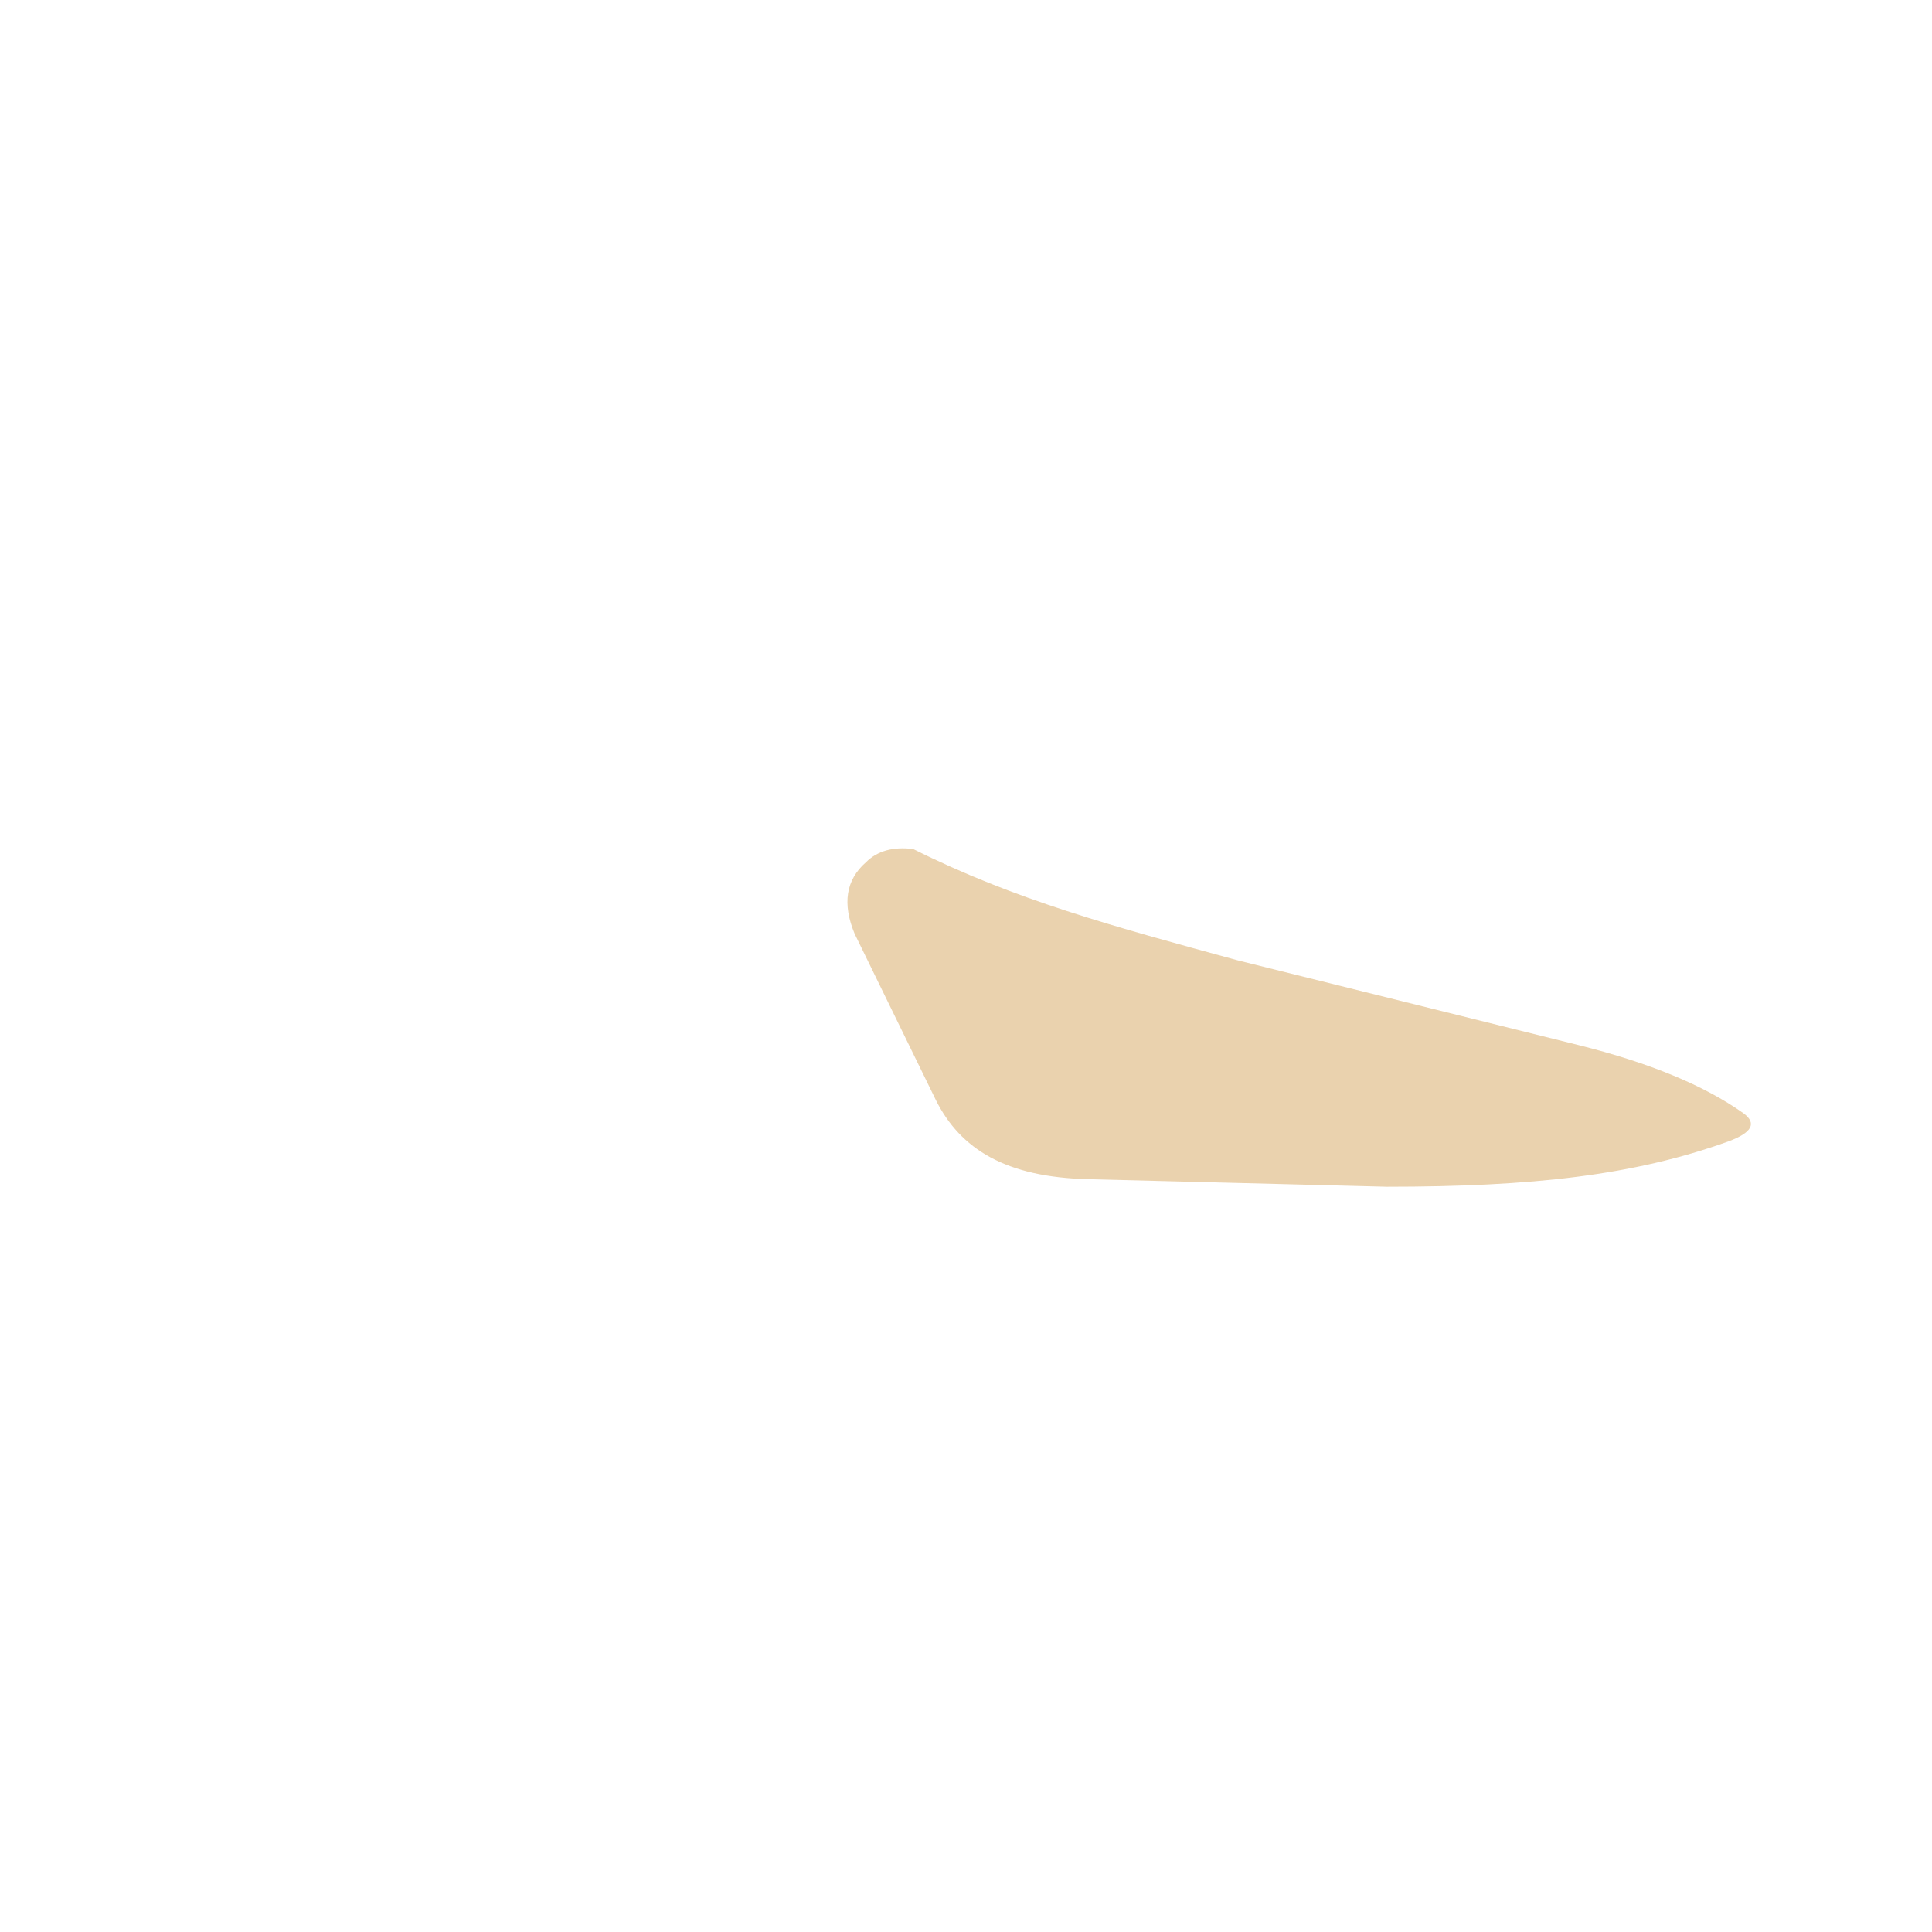
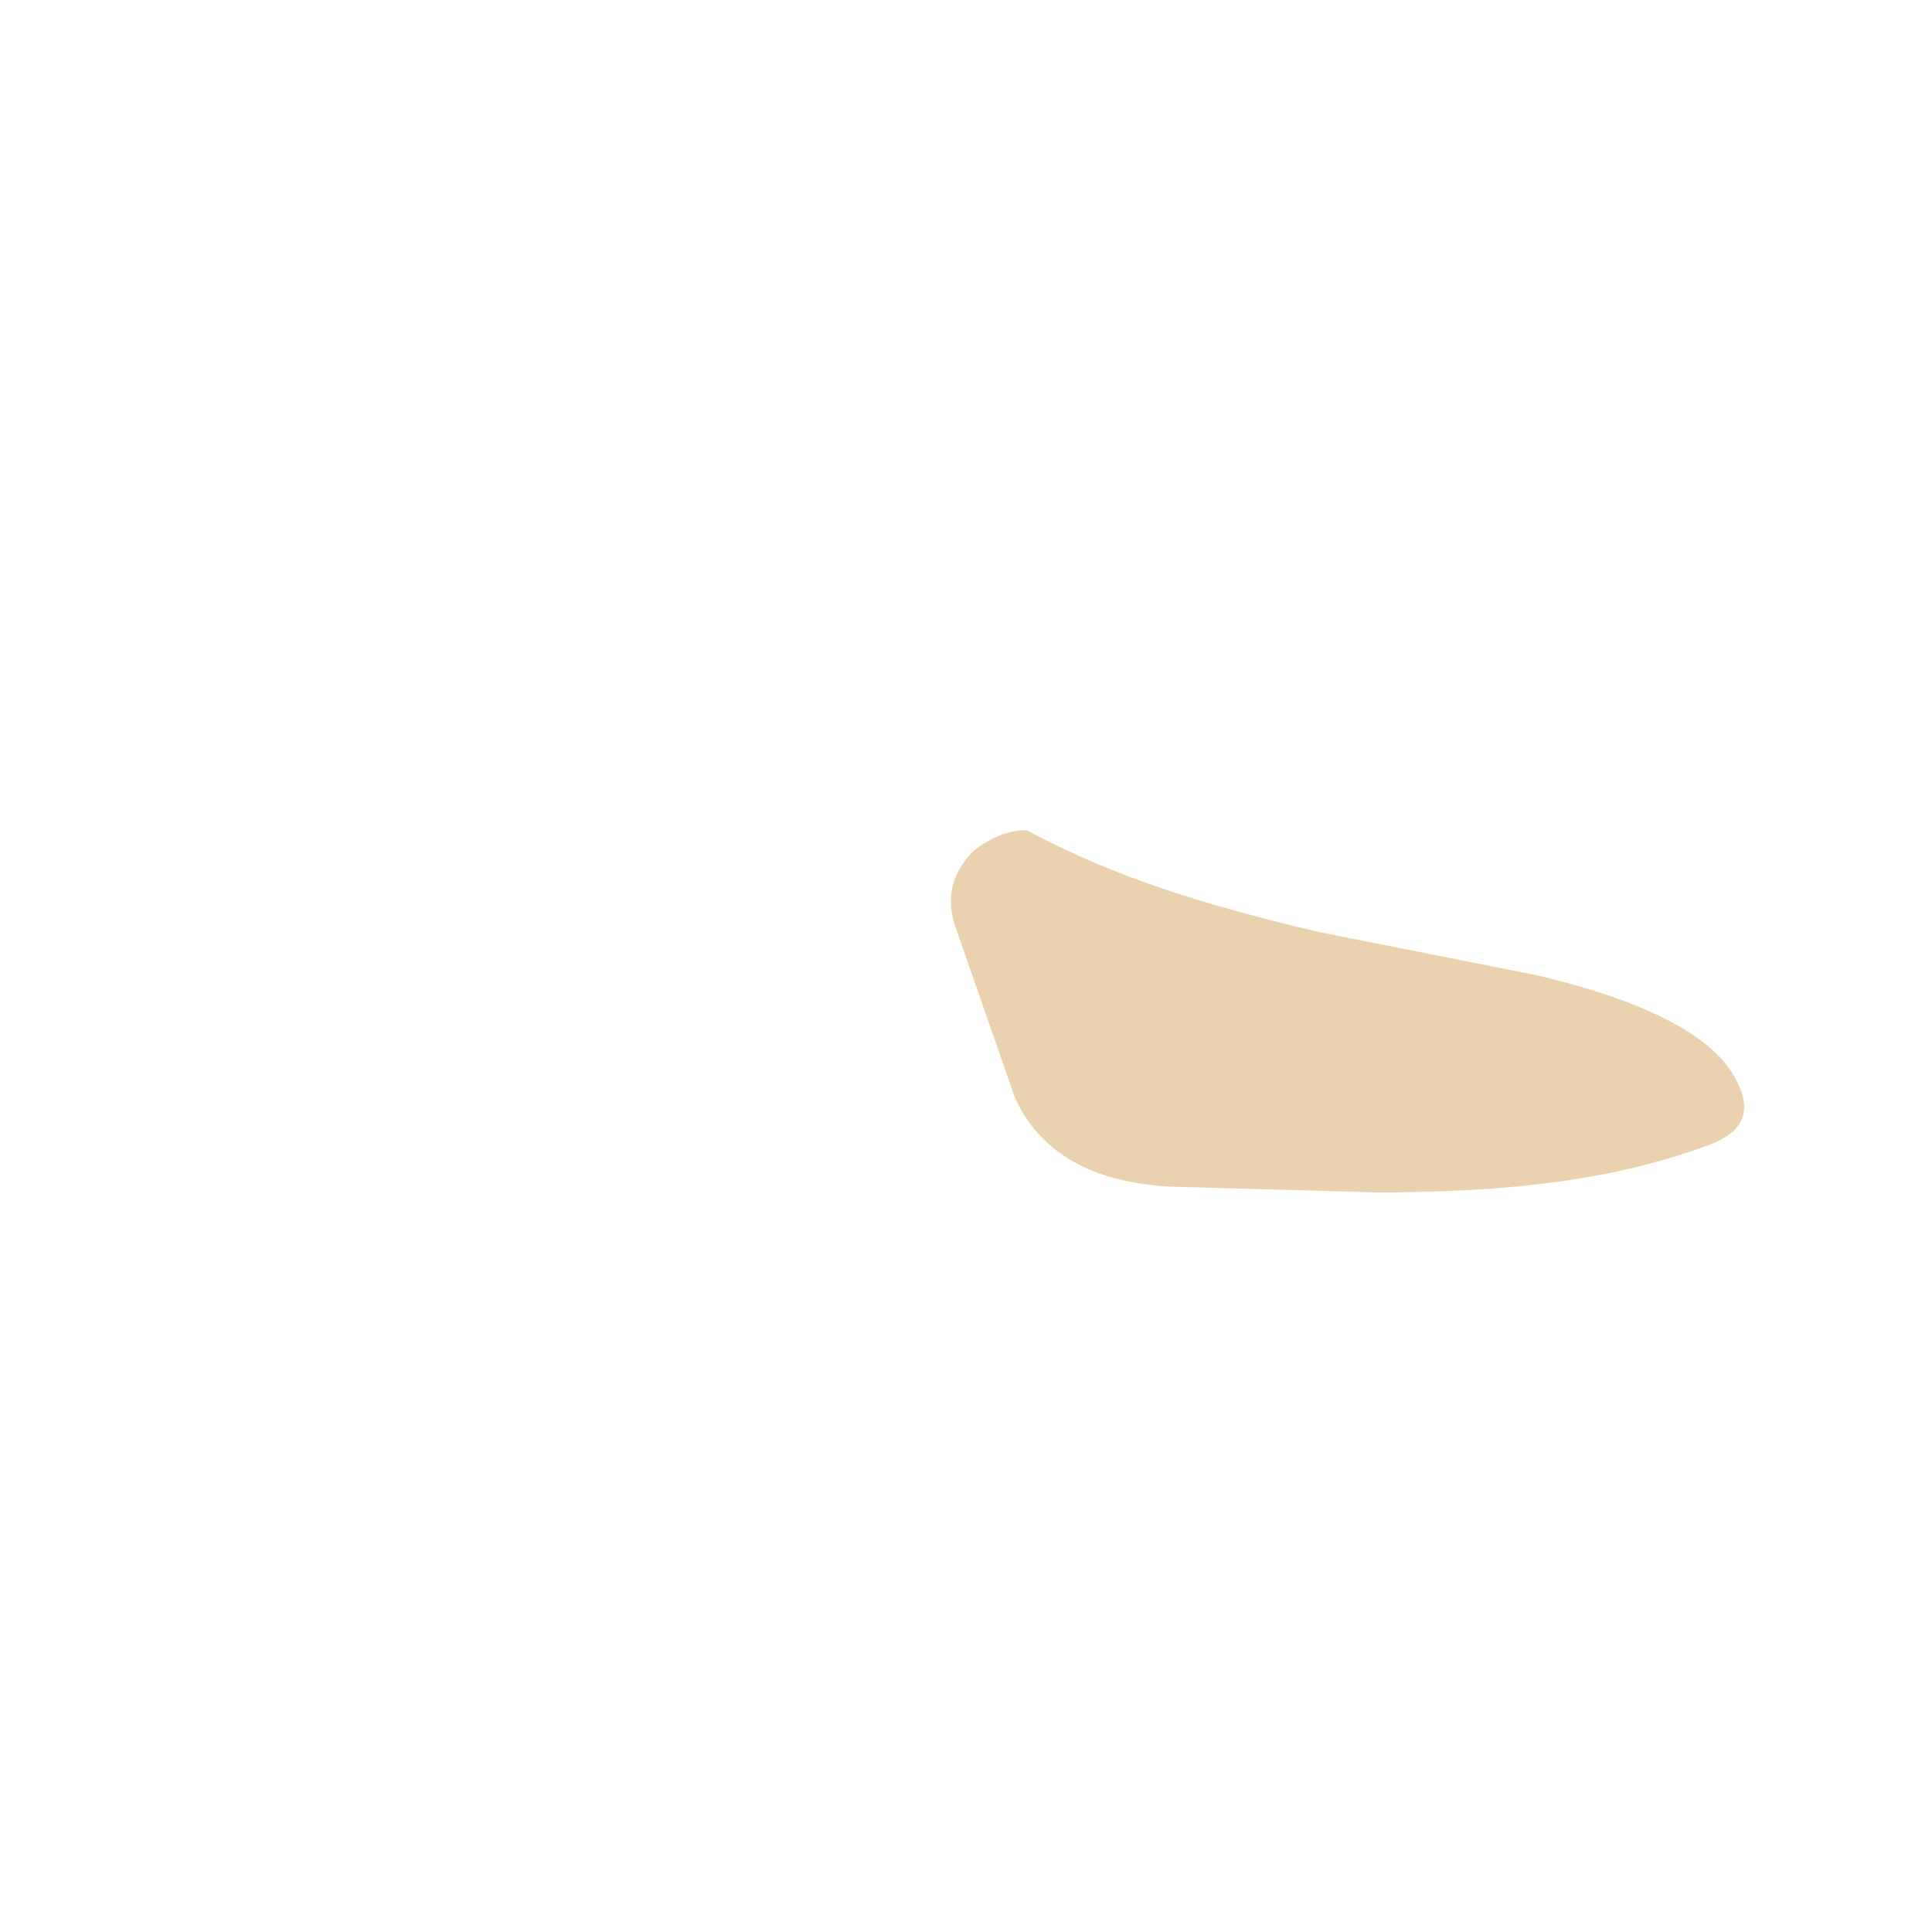
<svg xmlns="http://www.w3.org/2000/svg" width="1024" height="1024" viewBox="0 0 1024 1024">
-   <path fill="#EAD2AE" d="M484 450 C538 477 590 491 656 509 L837 554 Q893 568 924 590 Q935 598 916 605 C866 623 812 629 735 629 L577 625 C533 624 509 609 496 583 L453 495 Q443 471 459 457 Q468 448 484 450 Z" />
+   <path fill="#EAD2AE" d="M544 440 C593 466 640 480 699 494 L815 517 C874 531 910 550 921 574 Q932 596 908 606 C858 625 802 632 730 632 L622 629 C575 627 550 608 538 582 L507 493 Q498 469 516 451 Q530 440 544 440 Z" />
</svg>
